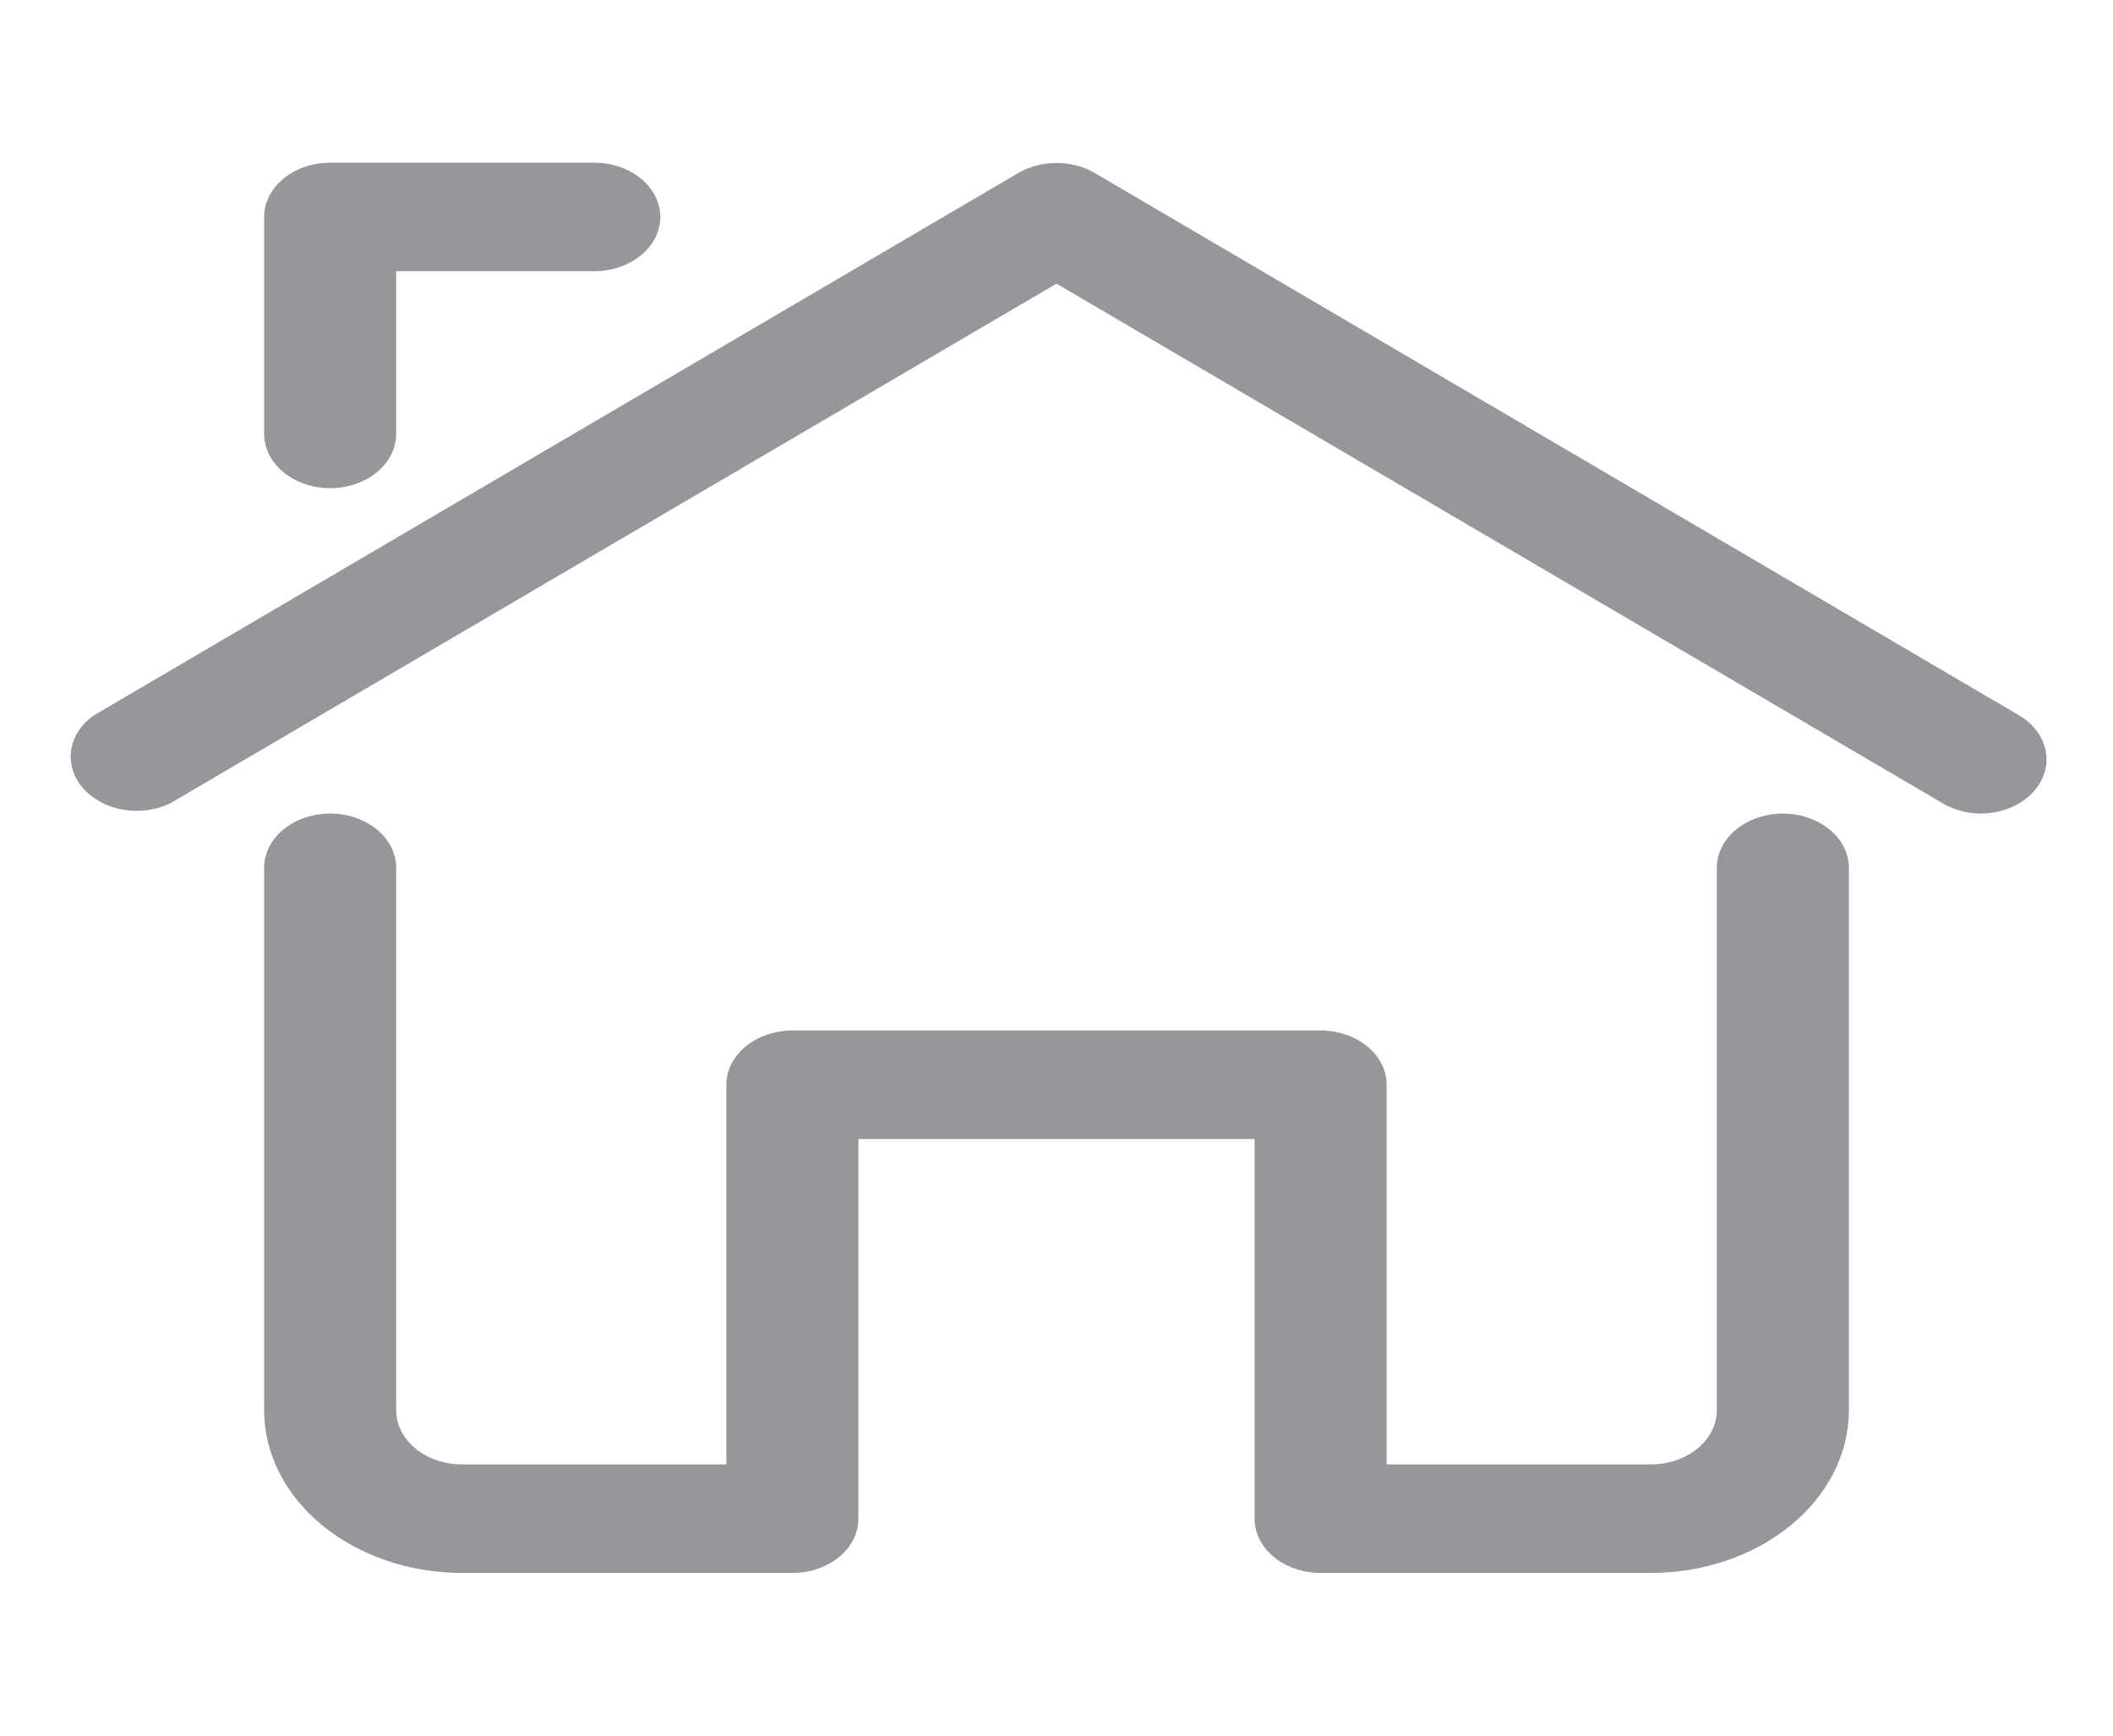
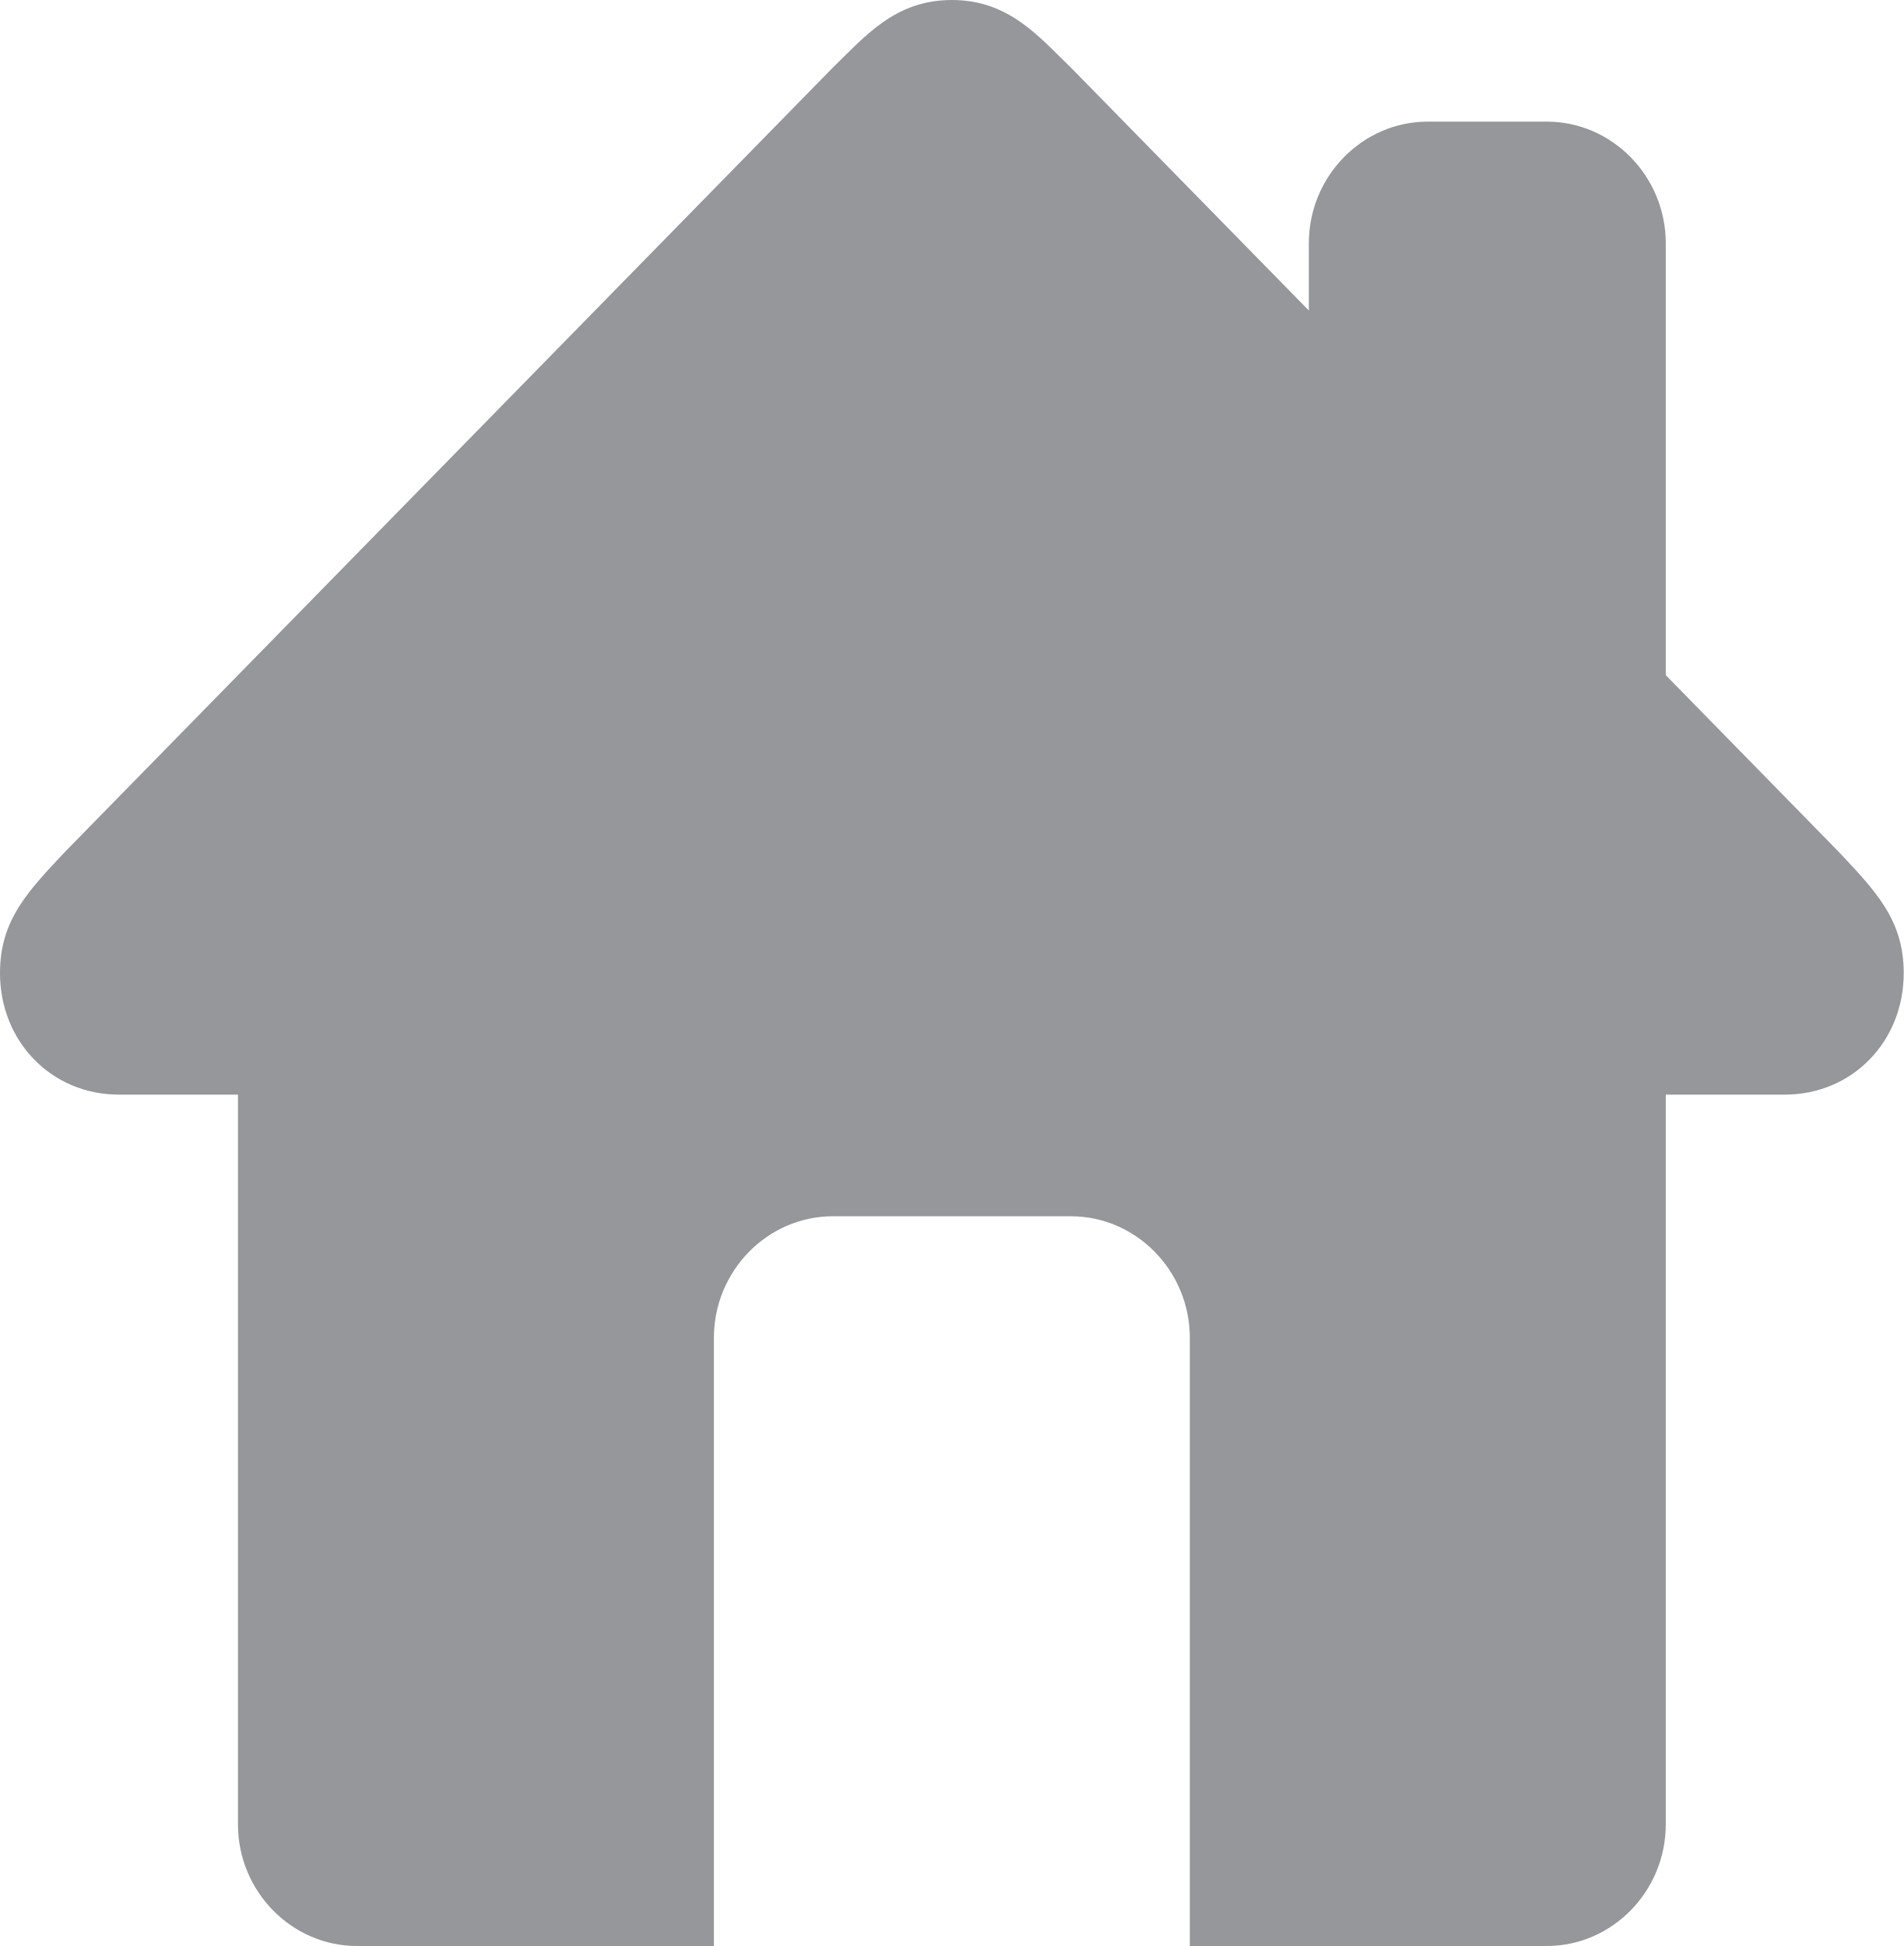
- <svg xmlns="http://www.w3.org/2000/svg" width="56" height="46" viewBox="0 0 56 46" fill="none">
-   <path d="M52.5 21.562C52.135 21.561 51.78 21.465 51.485 21.289L28 7.518L4.515 21.289C4.138 21.473 3.691 21.533 3.263 21.459C2.834 21.385 2.455 21.182 2.2 20.889C1.945 20.597 1.833 20.237 1.886 19.88C1.939 19.522 2.152 19.195 2.485 18.961L26.985 4.586C27.281 4.412 27.636 4.319 28 4.319C28.364 4.319 28.719 4.412 29.015 4.586L53.515 18.961C53.814 19.138 54.036 19.389 54.151 19.677C54.267 19.965 54.268 20.275 54.155 20.564C54.043 20.852 53.822 21.104 53.525 21.284C53.227 21.463 52.869 21.561 52.5 21.562Z" fill="#95979A" />
-   <path d="M8.75 12.938C8.286 12.938 7.841 12.786 7.513 12.517C7.184 12.247 7 11.881 7 11.5V5.75C7 5.369 7.184 5.003 7.513 4.734C7.841 4.464 8.286 4.312 8.75 4.312H15.75C16.214 4.312 16.659 4.464 16.987 4.734C17.316 5.003 17.5 5.369 17.5 5.75C17.5 6.131 17.316 6.497 16.987 6.766C16.659 7.036 16.214 7.188 15.75 7.188H10.5V11.5C10.5 11.881 10.316 12.247 9.987 12.517C9.659 12.786 9.214 12.938 8.75 12.938Z" fill="#95979A" />
-   <path d="M43.75 41.688H35C34.536 41.688 34.091 41.536 33.763 41.267C33.434 40.997 33.25 40.631 33.25 40.25V30.188H22.75V40.25C22.75 40.631 22.566 40.997 22.237 41.267C21.909 41.536 21.464 41.688 21 41.688H12.25C10.858 41.688 9.522 41.233 8.538 40.424C7.553 39.616 7 38.519 7 37.375V23C7 22.619 7.184 22.253 7.513 21.983C7.841 21.714 8.286 21.562 8.75 21.562C9.214 21.562 9.659 21.714 9.987 21.983C10.316 22.253 10.5 22.619 10.5 23V37.375C10.5 37.756 10.684 38.122 11.013 38.392C11.341 38.661 11.786 38.812 12.25 38.812H19.25V28.75C19.25 28.369 19.434 28.003 19.763 27.733C20.091 27.464 20.536 27.312 21 27.312H35C35.464 27.312 35.909 27.464 36.237 27.733C36.566 28.003 36.75 28.369 36.75 28.75V38.812H43.75C44.214 38.812 44.659 38.661 44.987 38.392C45.316 38.122 45.5 37.756 45.5 37.375V23C45.5 22.619 45.684 22.253 46.013 21.983C46.341 21.714 46.786 21.562 47.25 21.562C47.714 21.562 48.159 21.714 48.487 21.983C48.816 22.253 49 22.619 49 23V37.375C49 38.519 48.447 39.616 47.462 40.424C46.478 41.233 45.142 41.688 43.75 41.688V41.688Z" fill="#95979A" />
+ <svg xmlns="http://www.w3.org/2000/svg" width="45" height="46" viewBox="0 0 45 46" fill="none">
+   <path d="M43.453 20.125L39.375 15.959V5.75C39.375 4.169 38.109 2.875 36.562 2.875H33.75C32.203 2.875 30.938 4.169 30.938 5.75V7.34L25.312 1.596C24.545 0.854 23.842 0 22.5 0C21.158 0 20.455 0.854 19.688 1.596L1.547 20.125C0.669 21.059 0 21.741 0 23C0 24.619 1.215 25.875 2.812 25.875H5.625V43.125C5.625 44.706 6.891 46 8.438 46H16.875V31.625C16.875 30.044 18.141 28.75 19.688 28.75H25.312C26.859 28.75 28.125 30.044 28.125 31.625V46H36.562C38.109 46 39.375 44.706 39.375 43.125V25.875H42.188C43.785 25.875 45 24.619 45 23C45 21.741 44.331 21.059 43.453 20.125Z" fill="#95979A" />
</svg>
